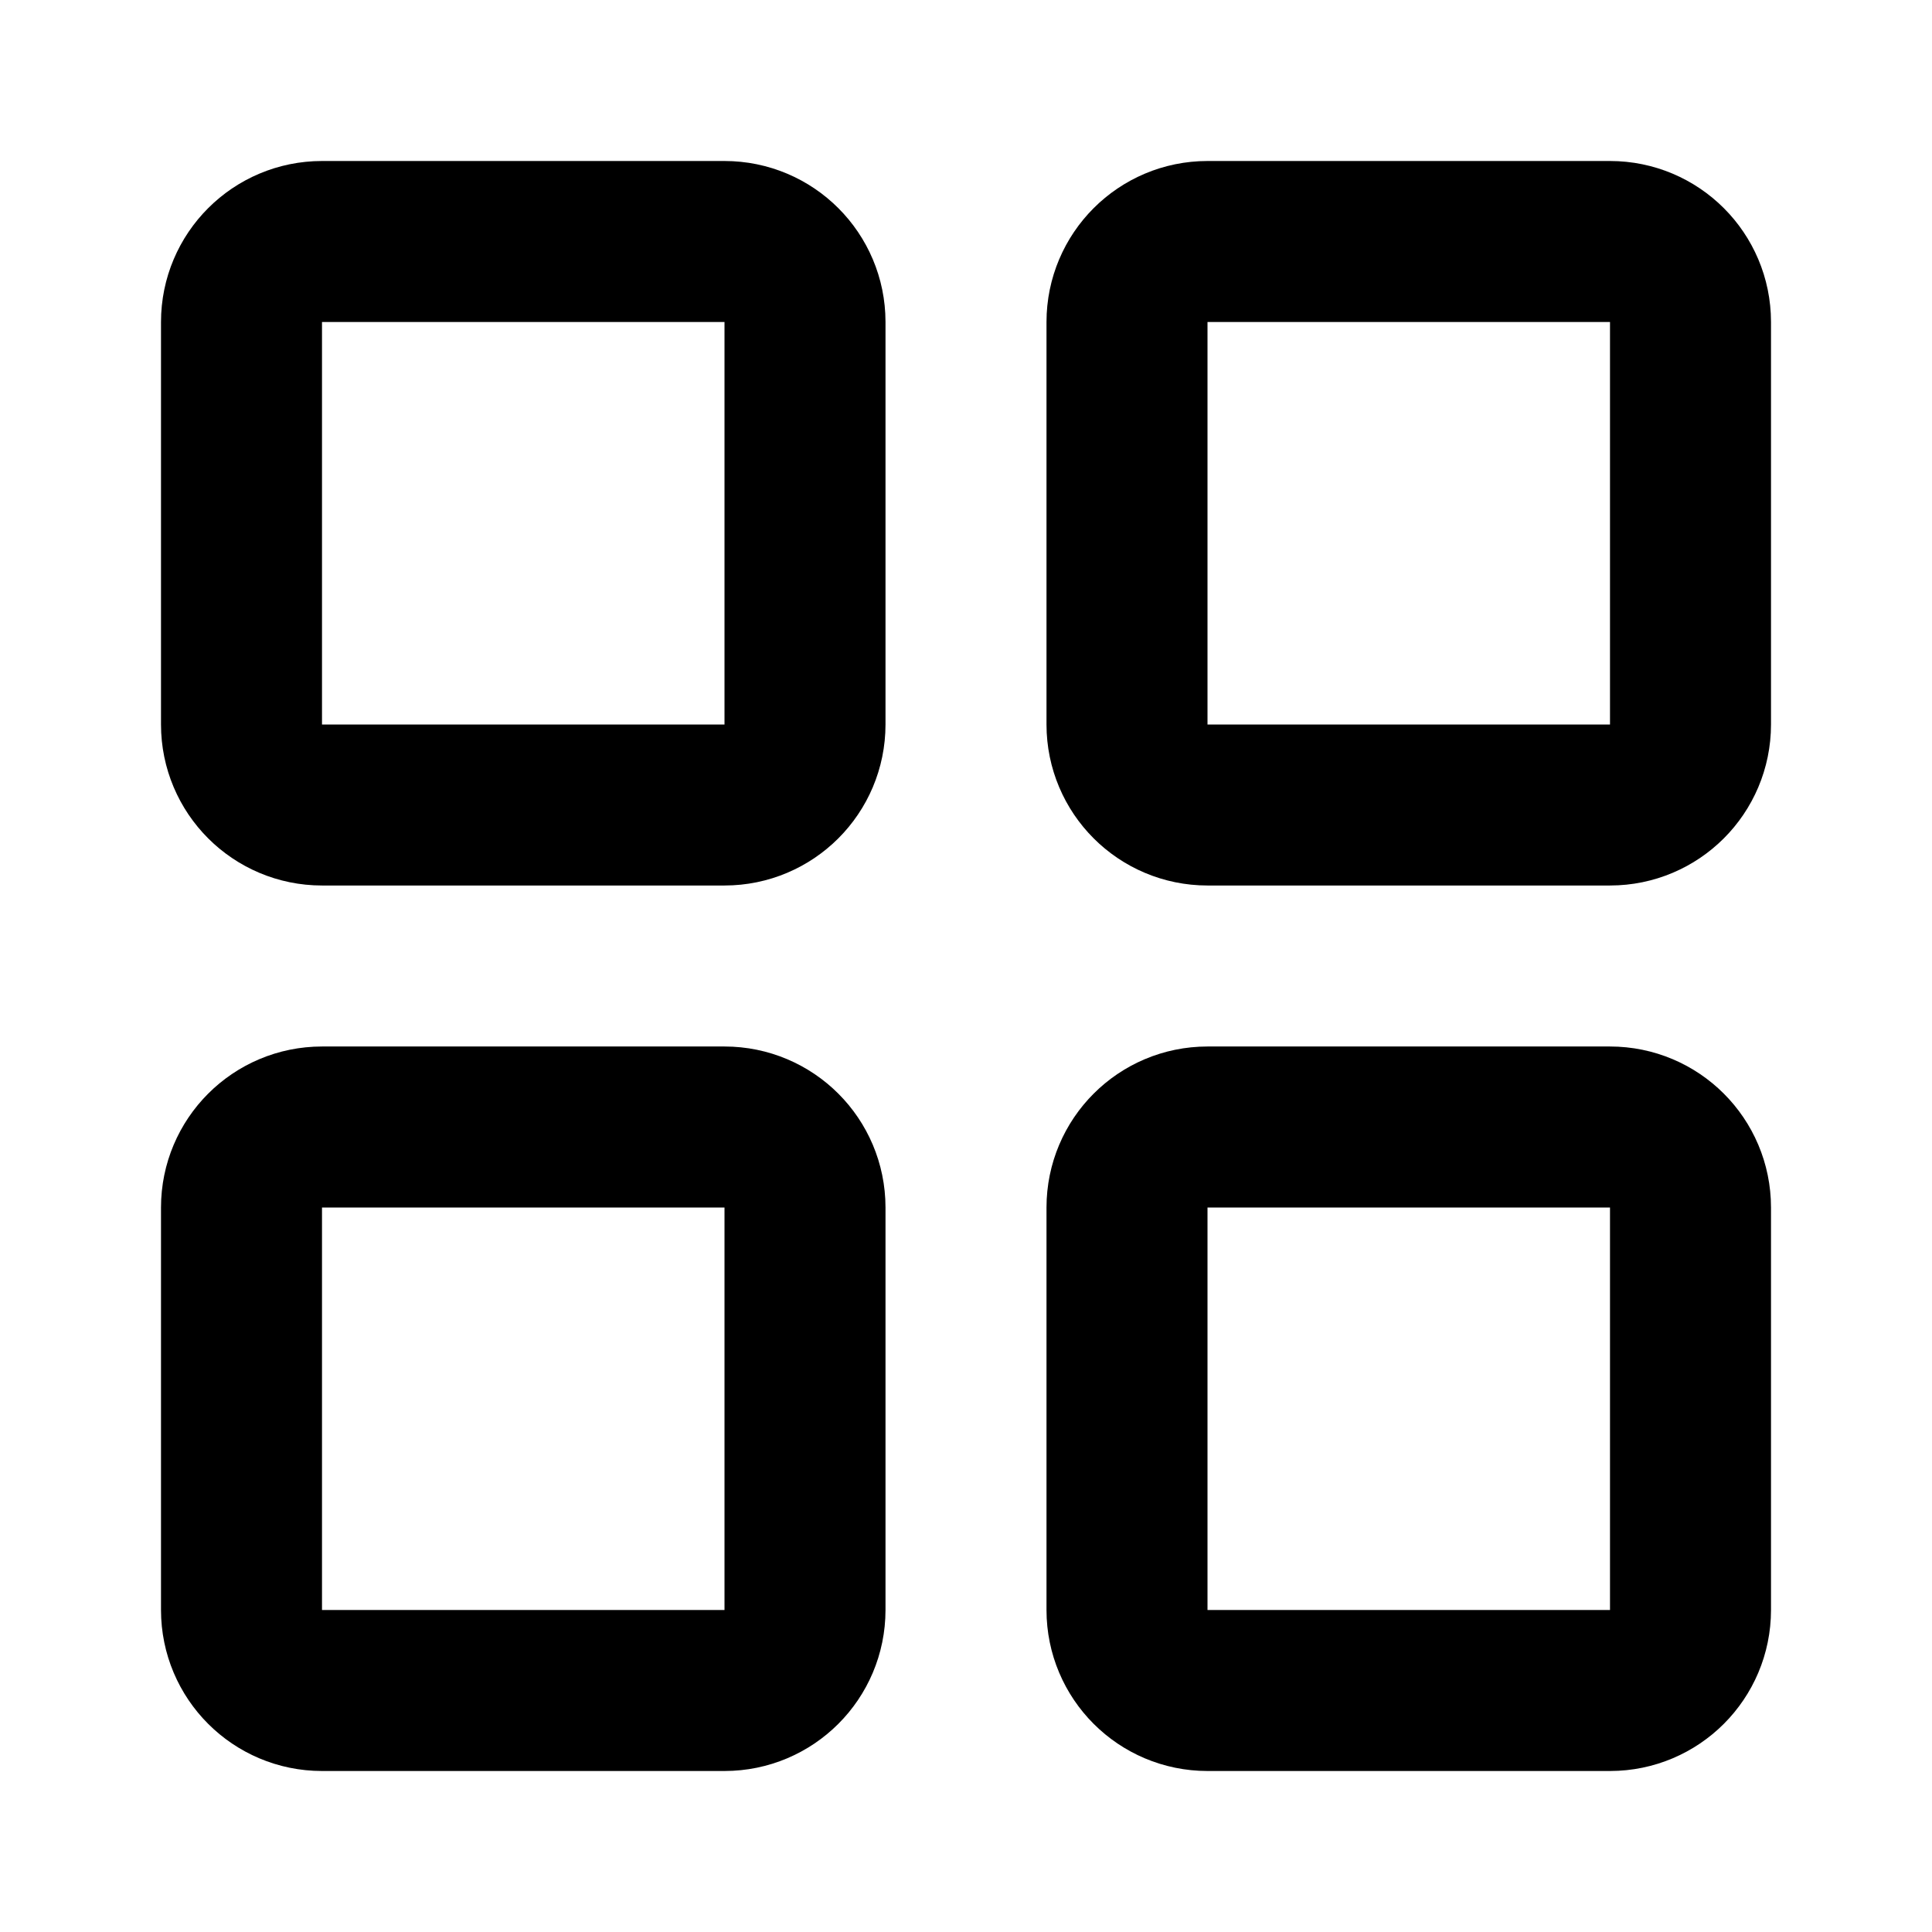
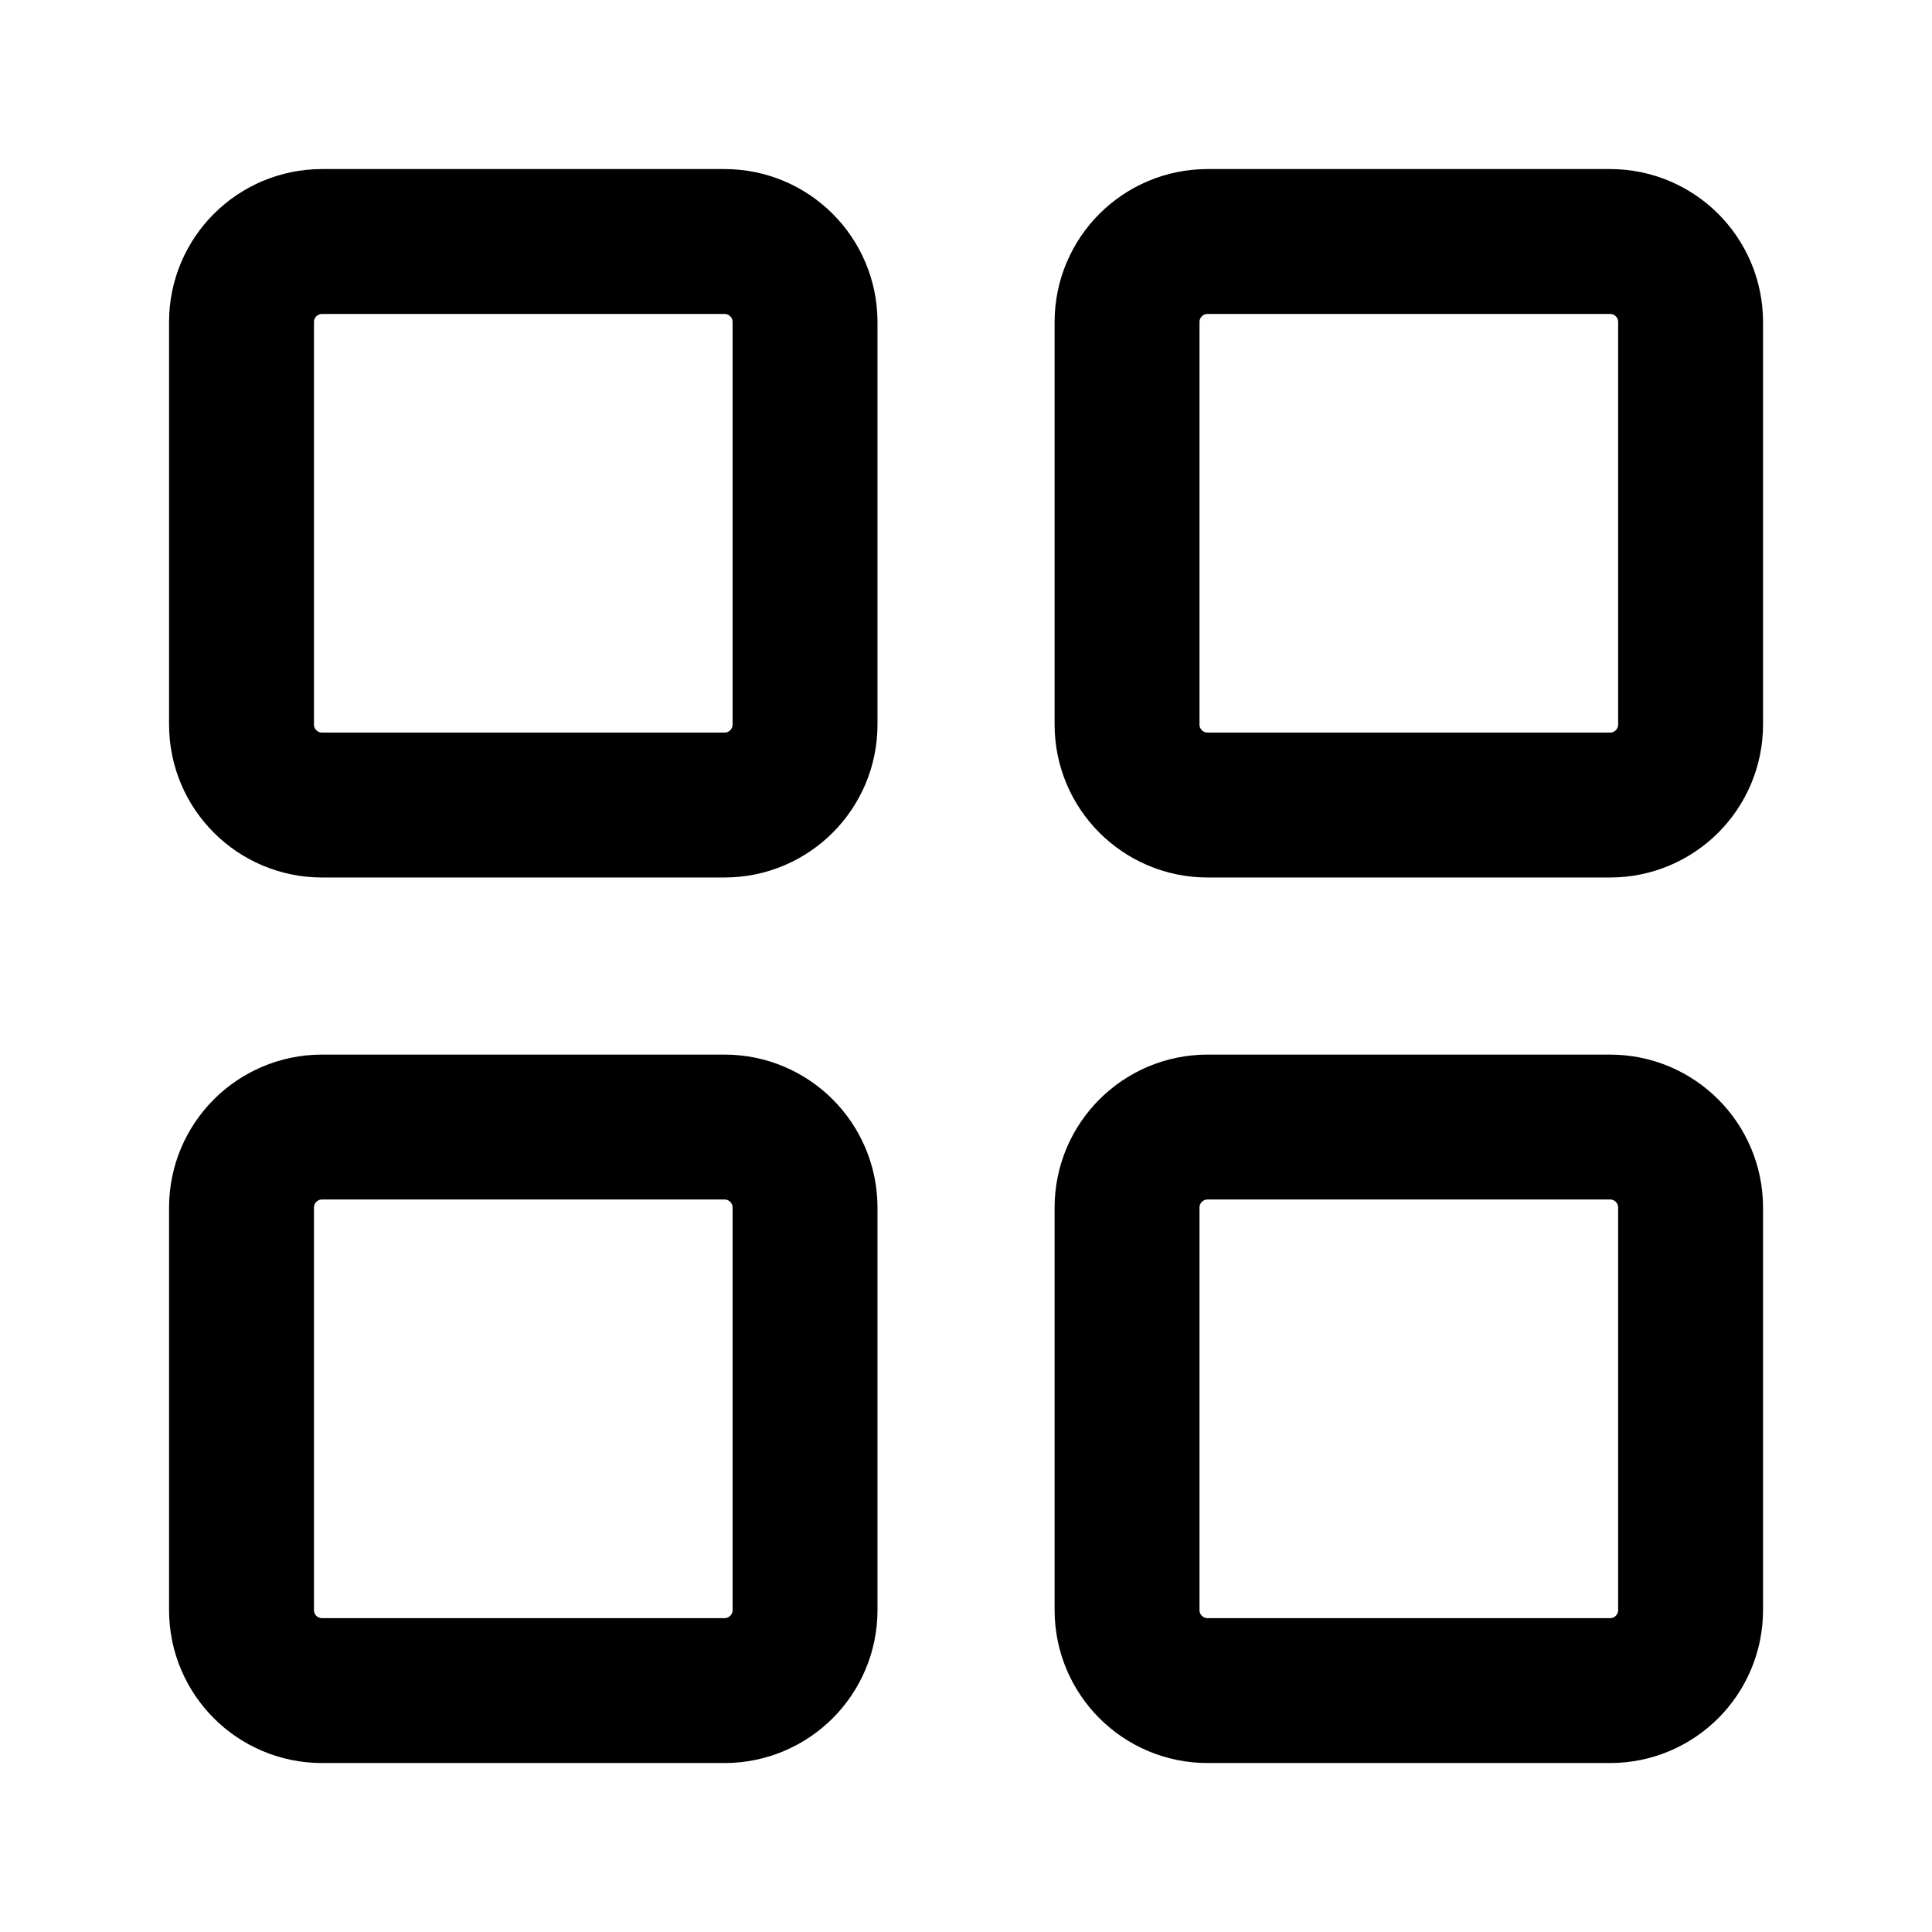
- <svg xmlns="http://www.w3.org/2000/svg" class="lucide lucide-layout-grid" width="24" height="24" viewBox="0 0 24 24" fill="none" stroke="currentColor" stroke-width="2" stroke-linecap="round" stroke-linejoin="round">
-   <rect width="7" height="7" x="3" y="3" rx="1" />
-   <rect width="7" height="7" x="14" y="3" rx="1" />
-   <rect width="7" height="7" x="14" y="14" rx="1" />
-   <rect width="7" height="7" x="3" y="14" rx="1" />
+ <svg xmlns="http://www.w3.org/2000/svg" width="16" height="16" viewBox="0 0 16 16" fill="none">
+   <g transform="scale(0.6667)" stroke="black" stroke-width="1.8" stroke-linecap="round" stroke-linejoin="round">
+     <rect width="7" height="7" x="3" y="3" rx="1" />
+     <rect width="7" height="7" x="14" y="3" rx="1" />
+     <rect width="7" height="7" x="14" y="14" rx="1" />
+     <rect width="7" height="7" x="3" y="14" rx="1" />
+   </g>
</svg>
